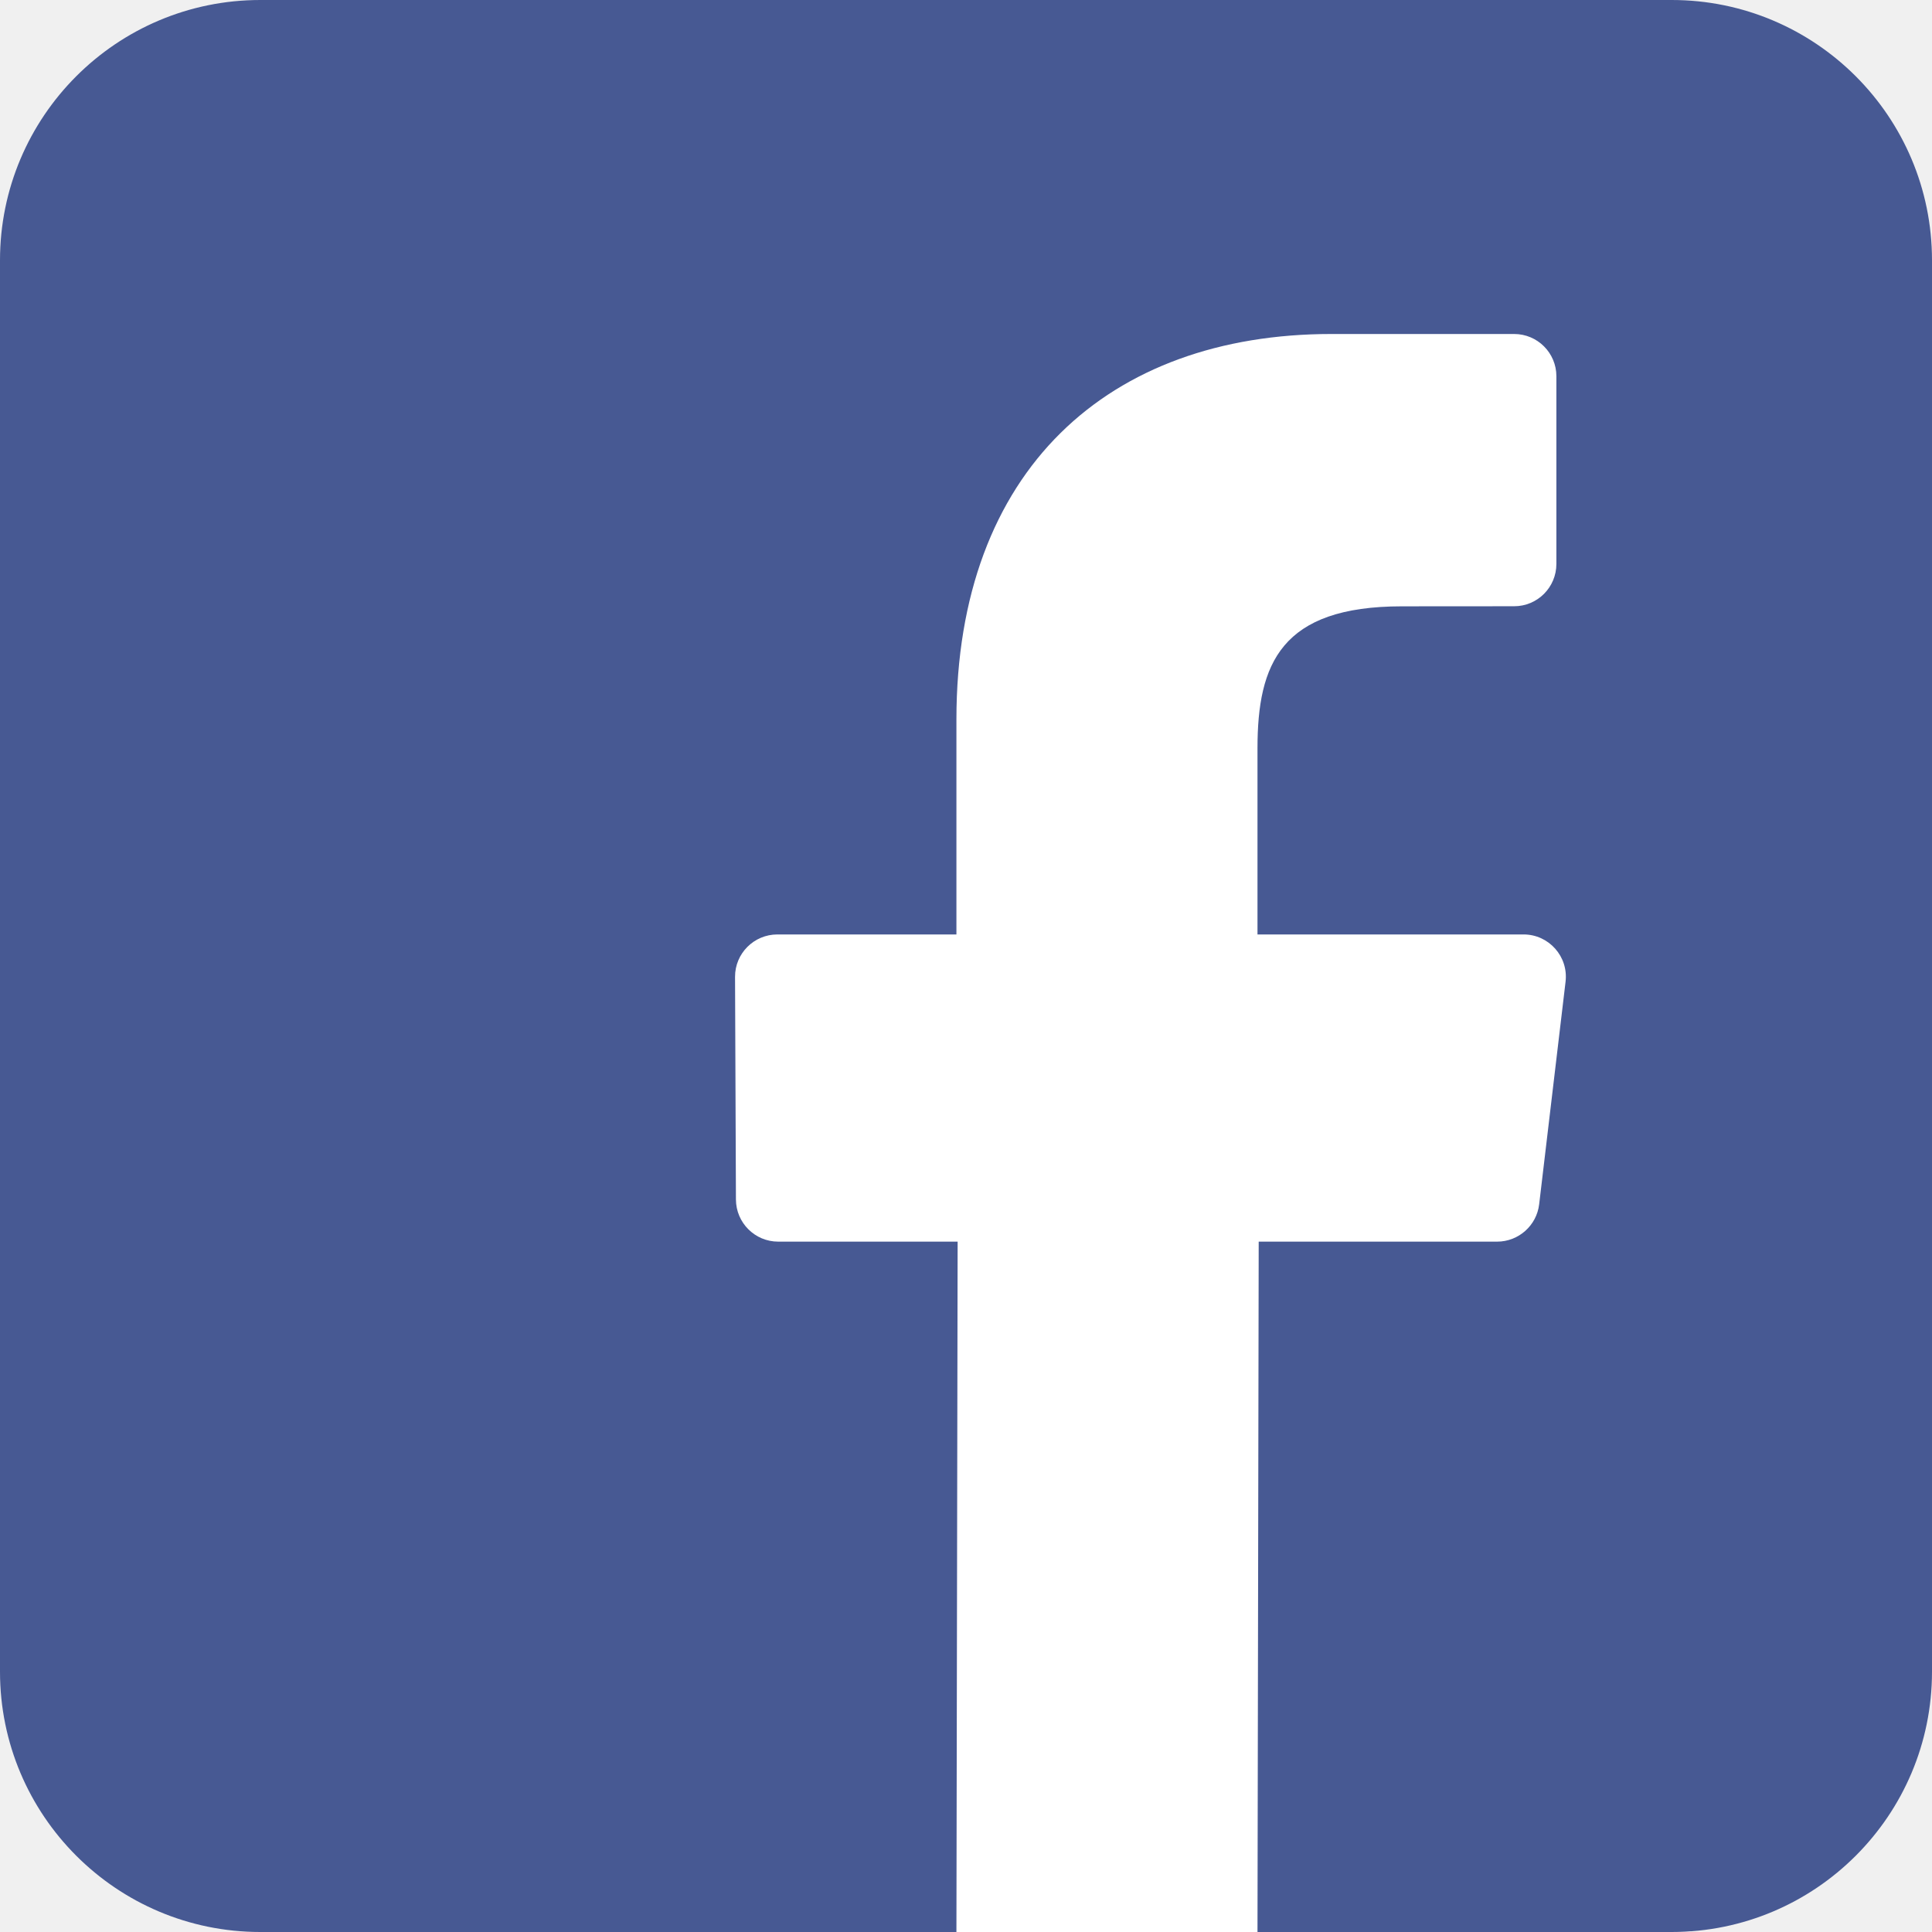
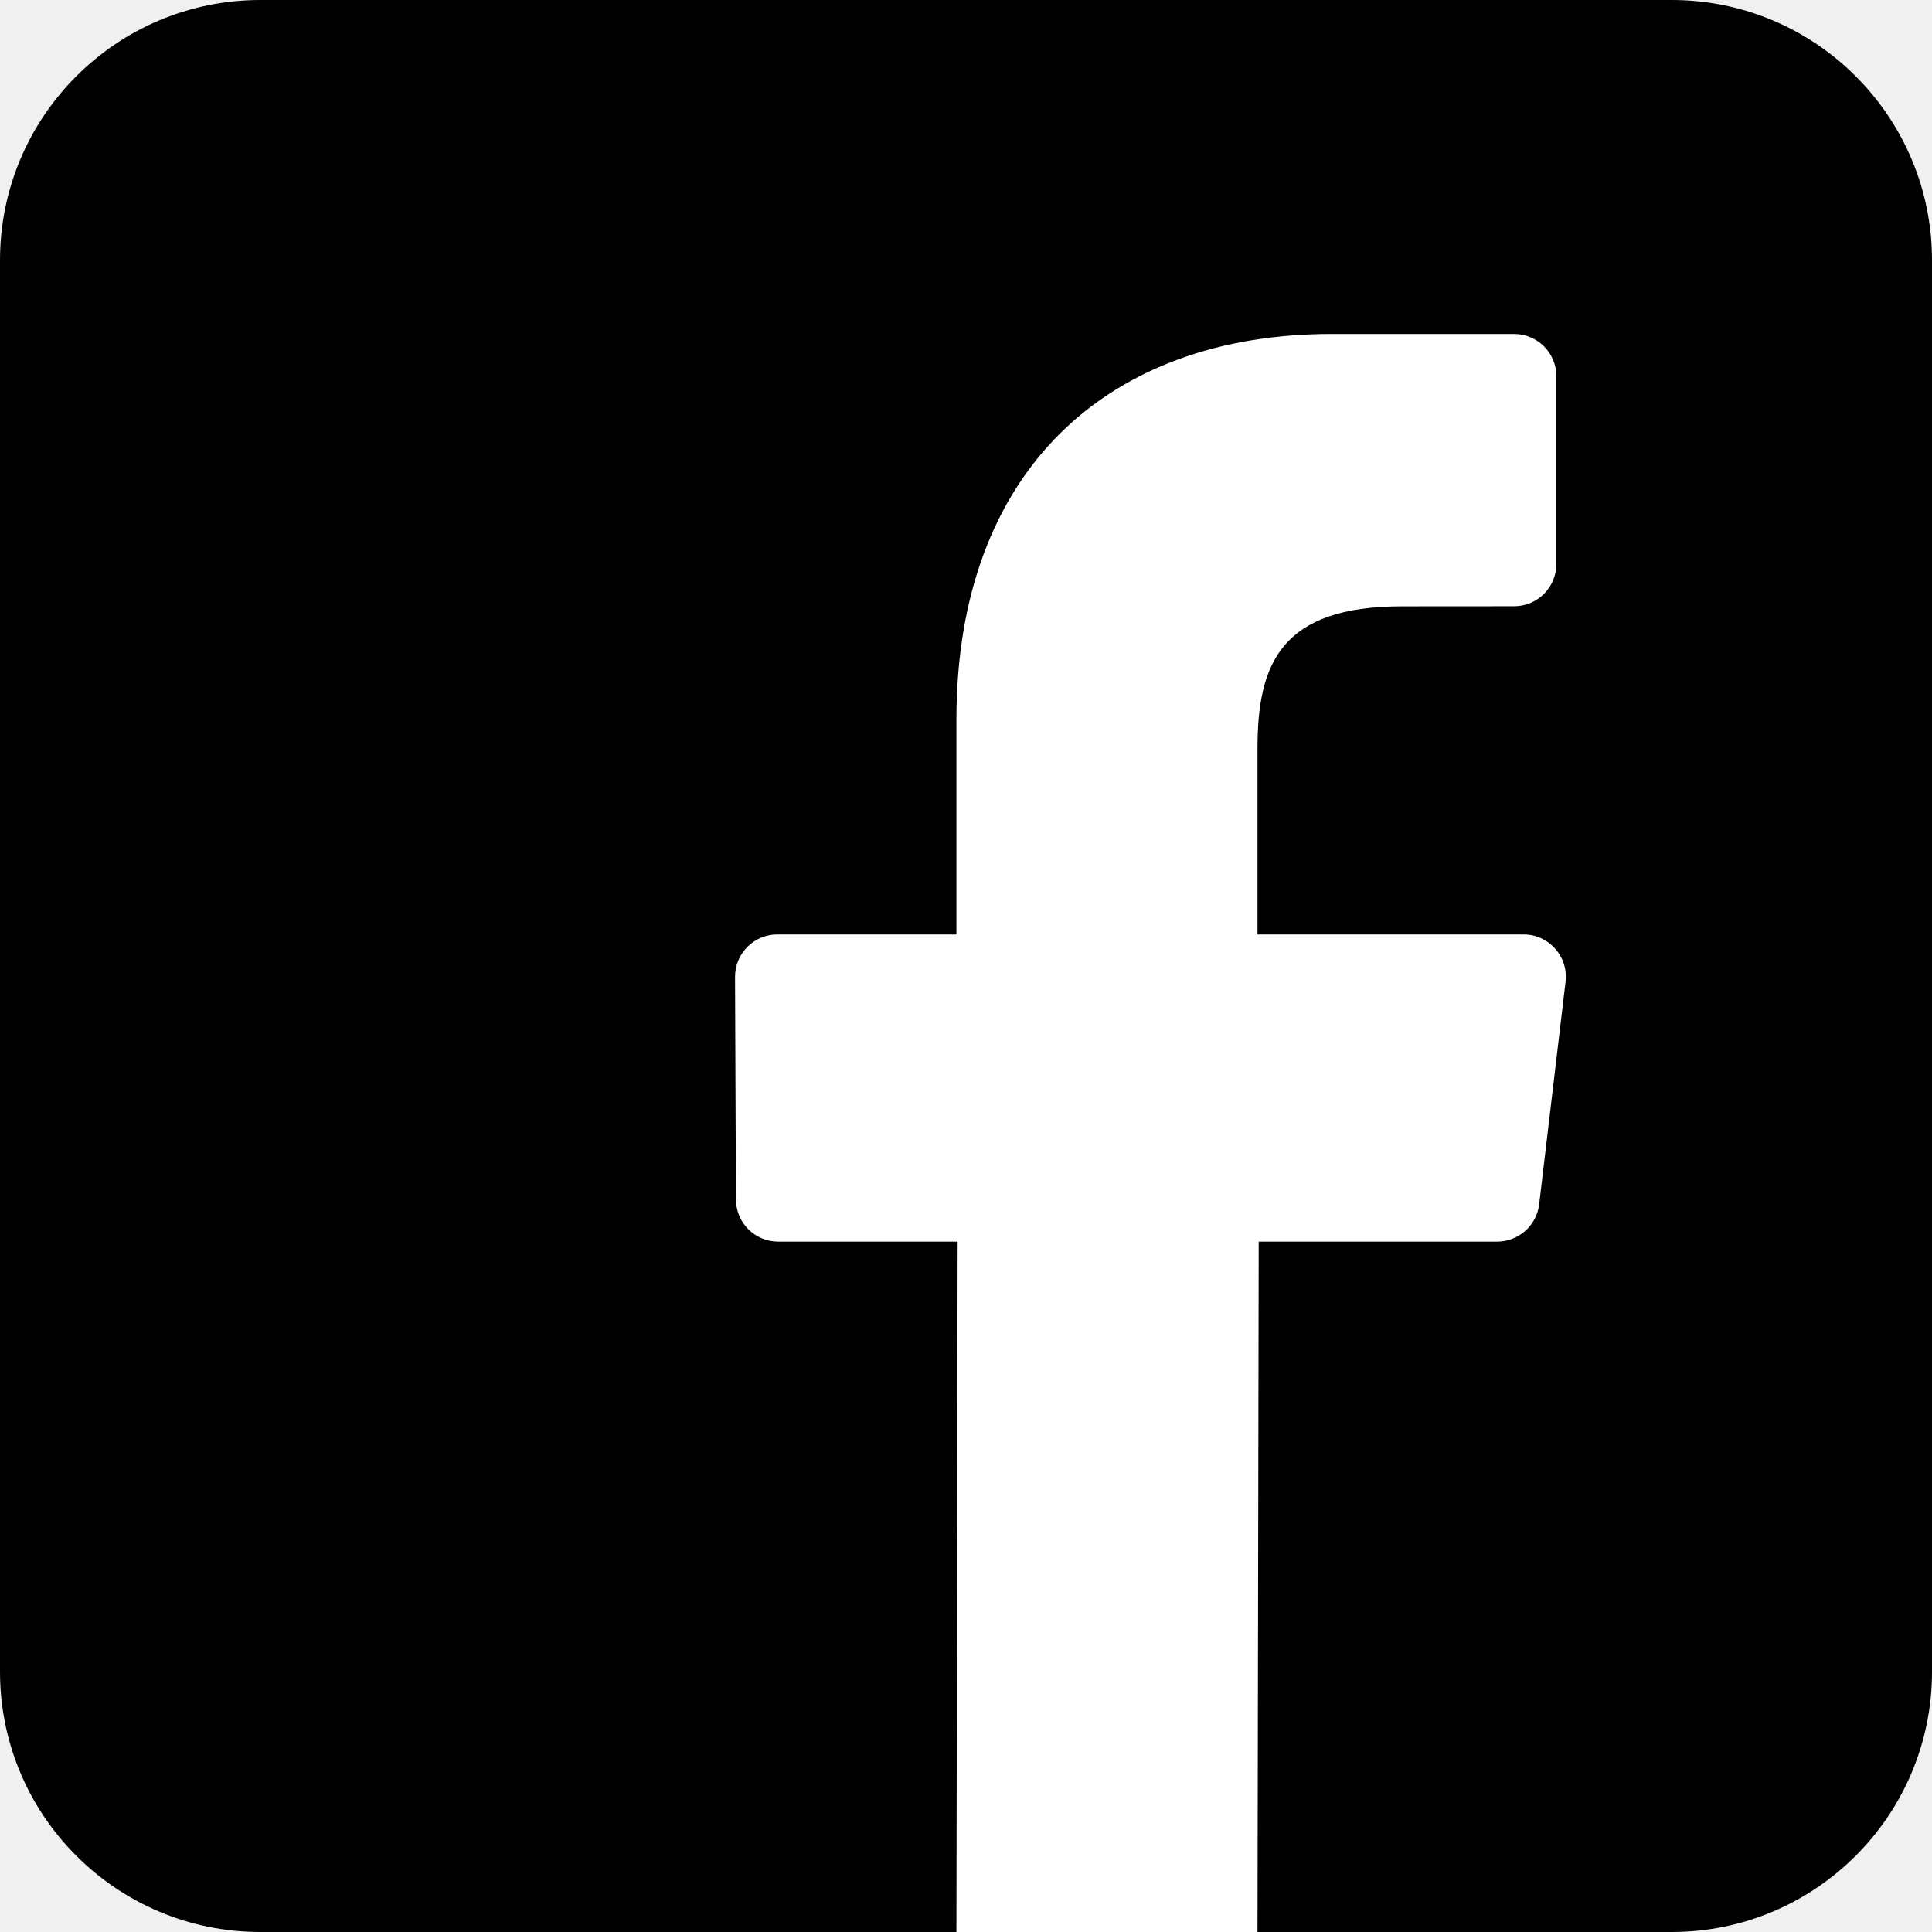
<svg xmlns="http://www.w3.org/2000/svg" width="24" height="24" viewBox="0 0 24 24" fill="none">
  <g clip-path="url(#clip0_145_4)">
    <rect x="5" y="2" width="16" height="22" fill="white" />
-     <path d="M20.766 0H3.234C1.448 0 0 1.448 0 3.234V20.766C0 22.552 1.448 24 3.234 24H11.881L11.896 15.424H9.667C9.378 15.424 9.143 15.19 9.142 14.9L9.131 12.135C9.13 11.844 9.366 11.608 9.657 11.608H11.881V8.937C11.881 5.837 13.774 4.149 16.539 4.149H18.809C19.099 4.149 19.334 4.384 19.334 4.674V7.005C19.334 7.296 19.099 7.531 18.809 7.531L17.416 7.532C15.912 7.532 15.621 8.246 15.621 9.295V11.608H18.926C19.241 11.608 19.485 11.883 19.448 12.195L19.12 14.96C19.089 15.224 18.864 15.424 18.598 15.424H15.636L15.621 24H20.766C22.552 24 24 22.552 24 20.766V3.234C24 1.448 22.552 0 20.766 0Z" fill="#475993" />
+     <path d="M20.766 0H3.234C1.448 0 0 1.448 0 3.234V20.766C0 22.552 1.448 24 3.234 24H11.881L11.896 15.424H9.667C9.378 15.424 9.143 15.19 9.142 14.9L9.131 12.135C9.13 11.844 9.366 11.608 9.657 11.608H11.881V8.937C11.881 5.837 13.774 4.149 16.539 4.149H18.809C19.099 4.149 19.334 4.384 19.334 4.674V7.005C19.334 7.296 19.099 7.531 18.809 7.531L17.416 7.532C15.912 7.532 15.621 8.246 15.621 9.295V11.608H18.926C19.241 11.608 19.485 11.883 19.448 12.195L19.12 14.96C19.089 15.224 18.864 15.424 18.598 15.424H15.636L15.621 24H20.766C22.552 24 24 22.552 24 20.766V3.234C24 1.448 22.552 0 20.766 0Z" fill="currentColor" />
  </g>
  <defs>
    <clipPath id="clip0_145_4">
      <rect width="24" height="24" fill="white" />
    </clipPath>
  </defs>
</svg>
